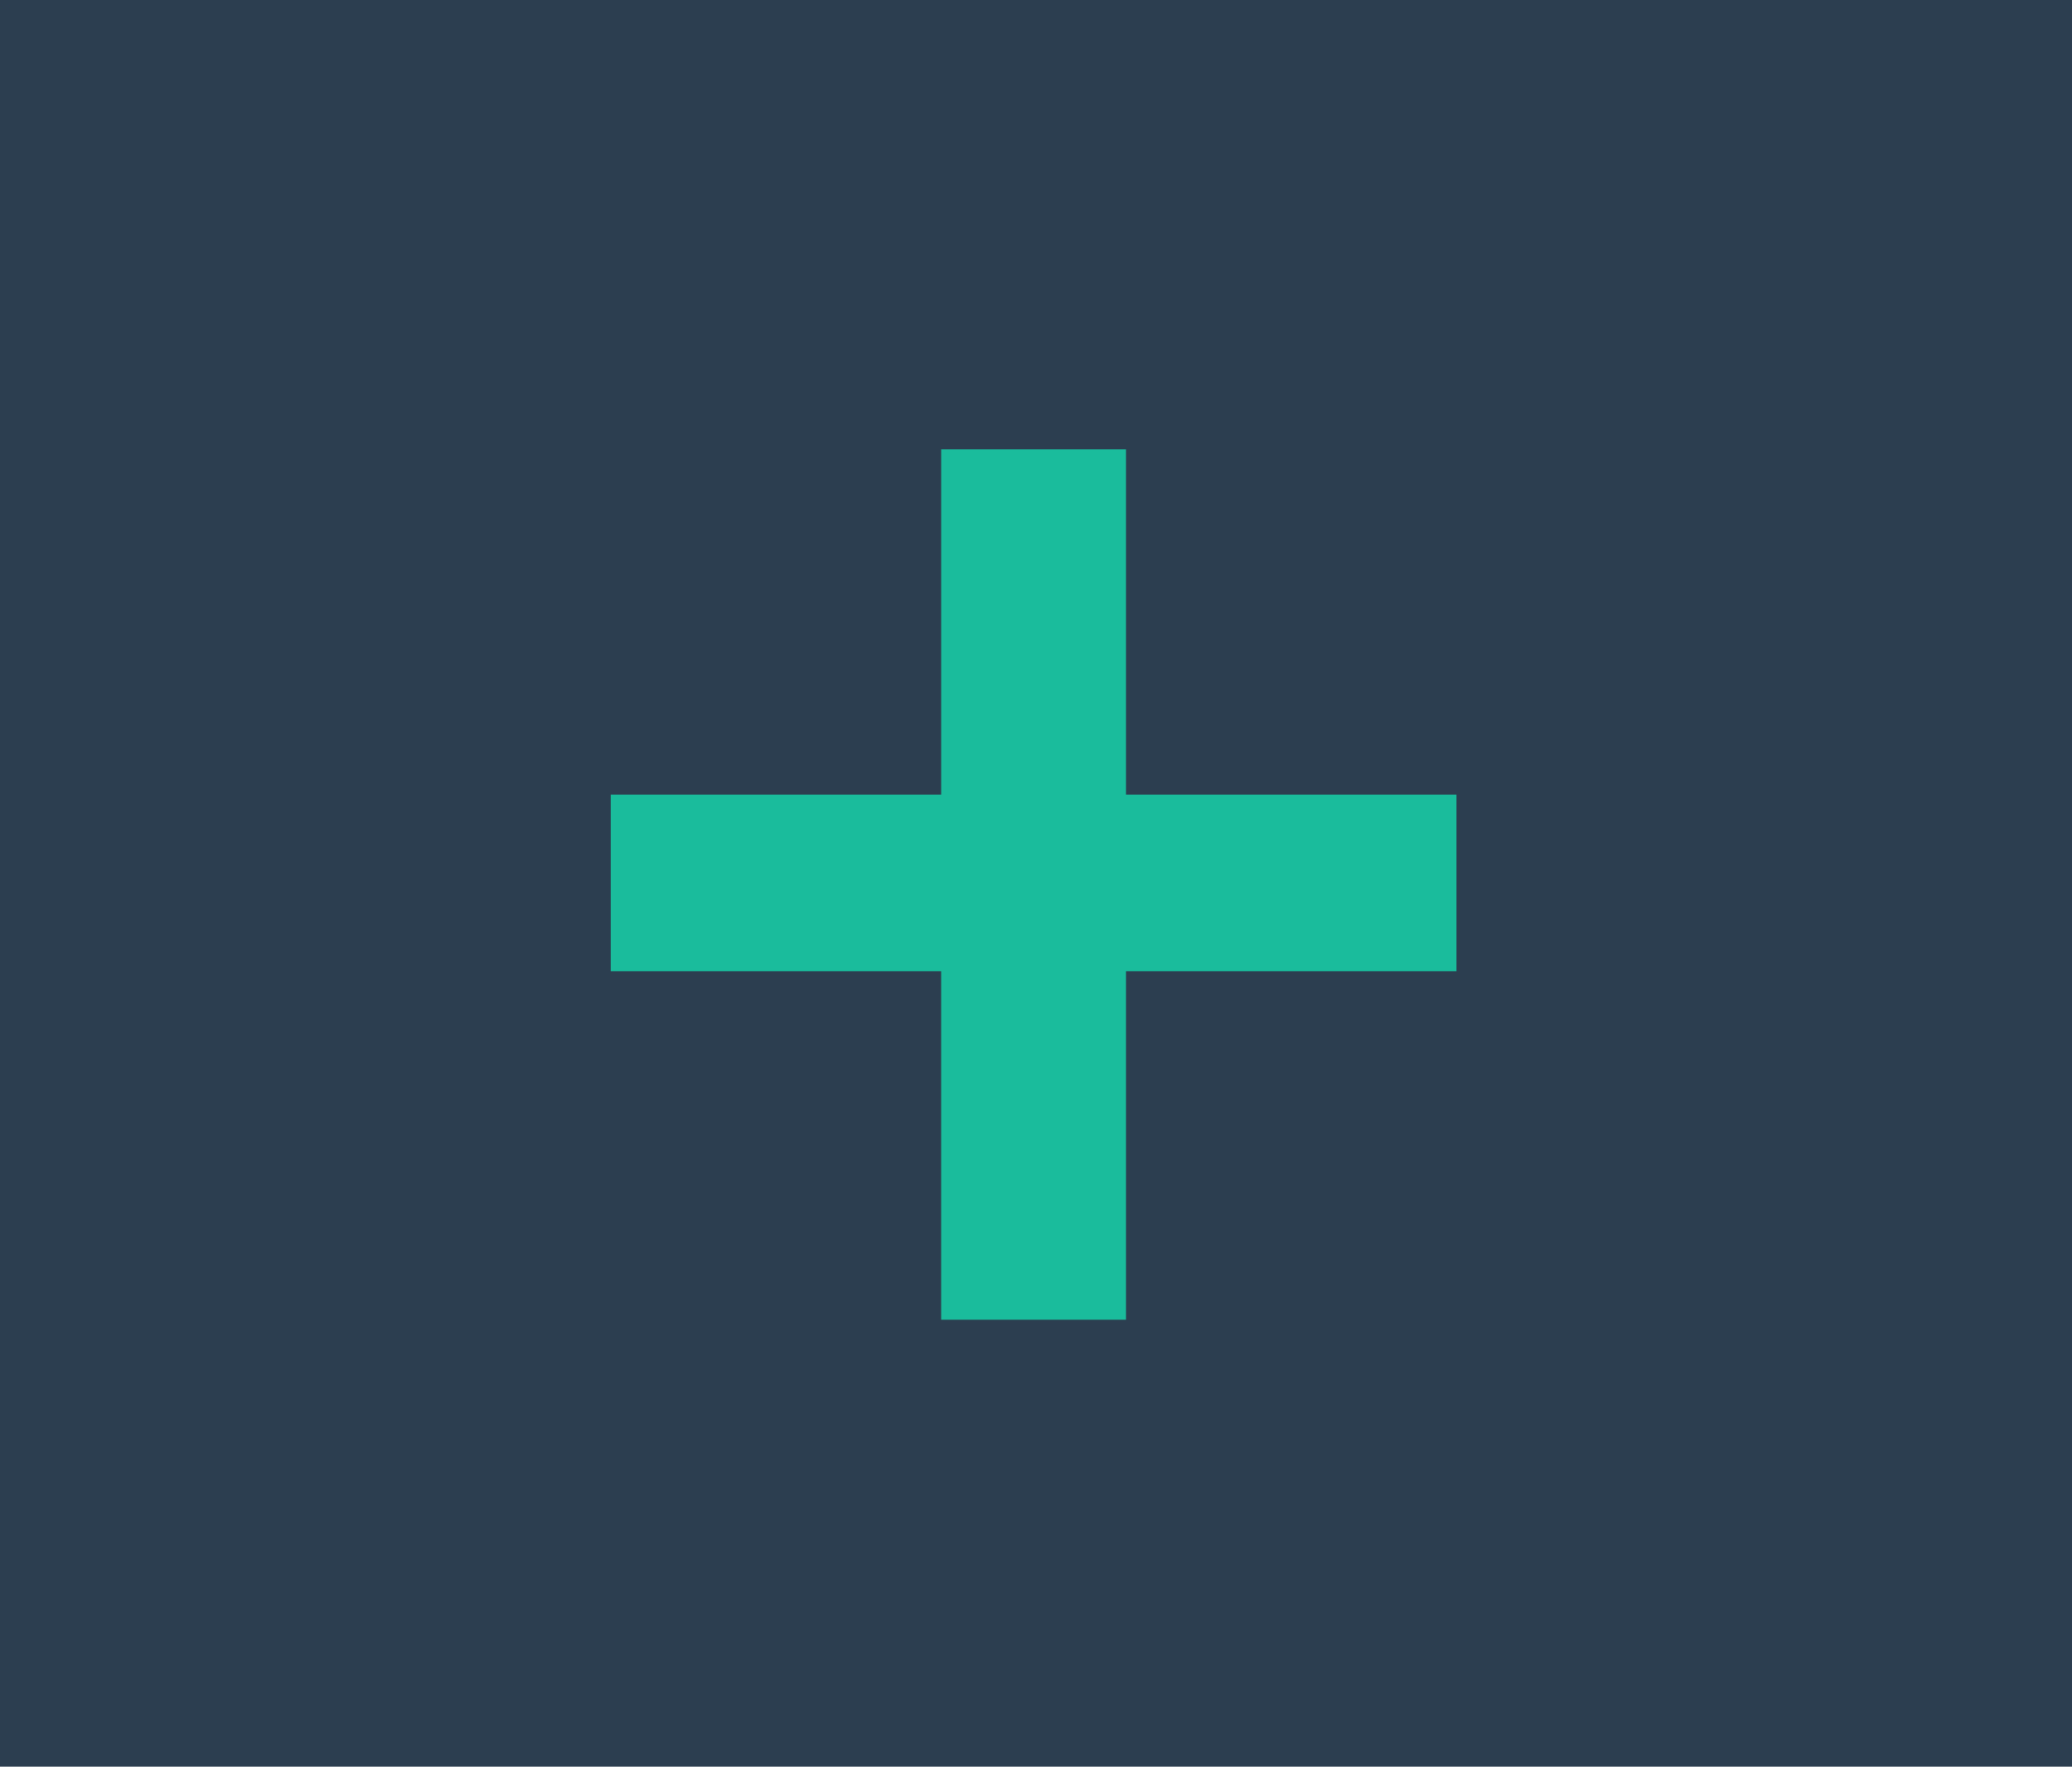
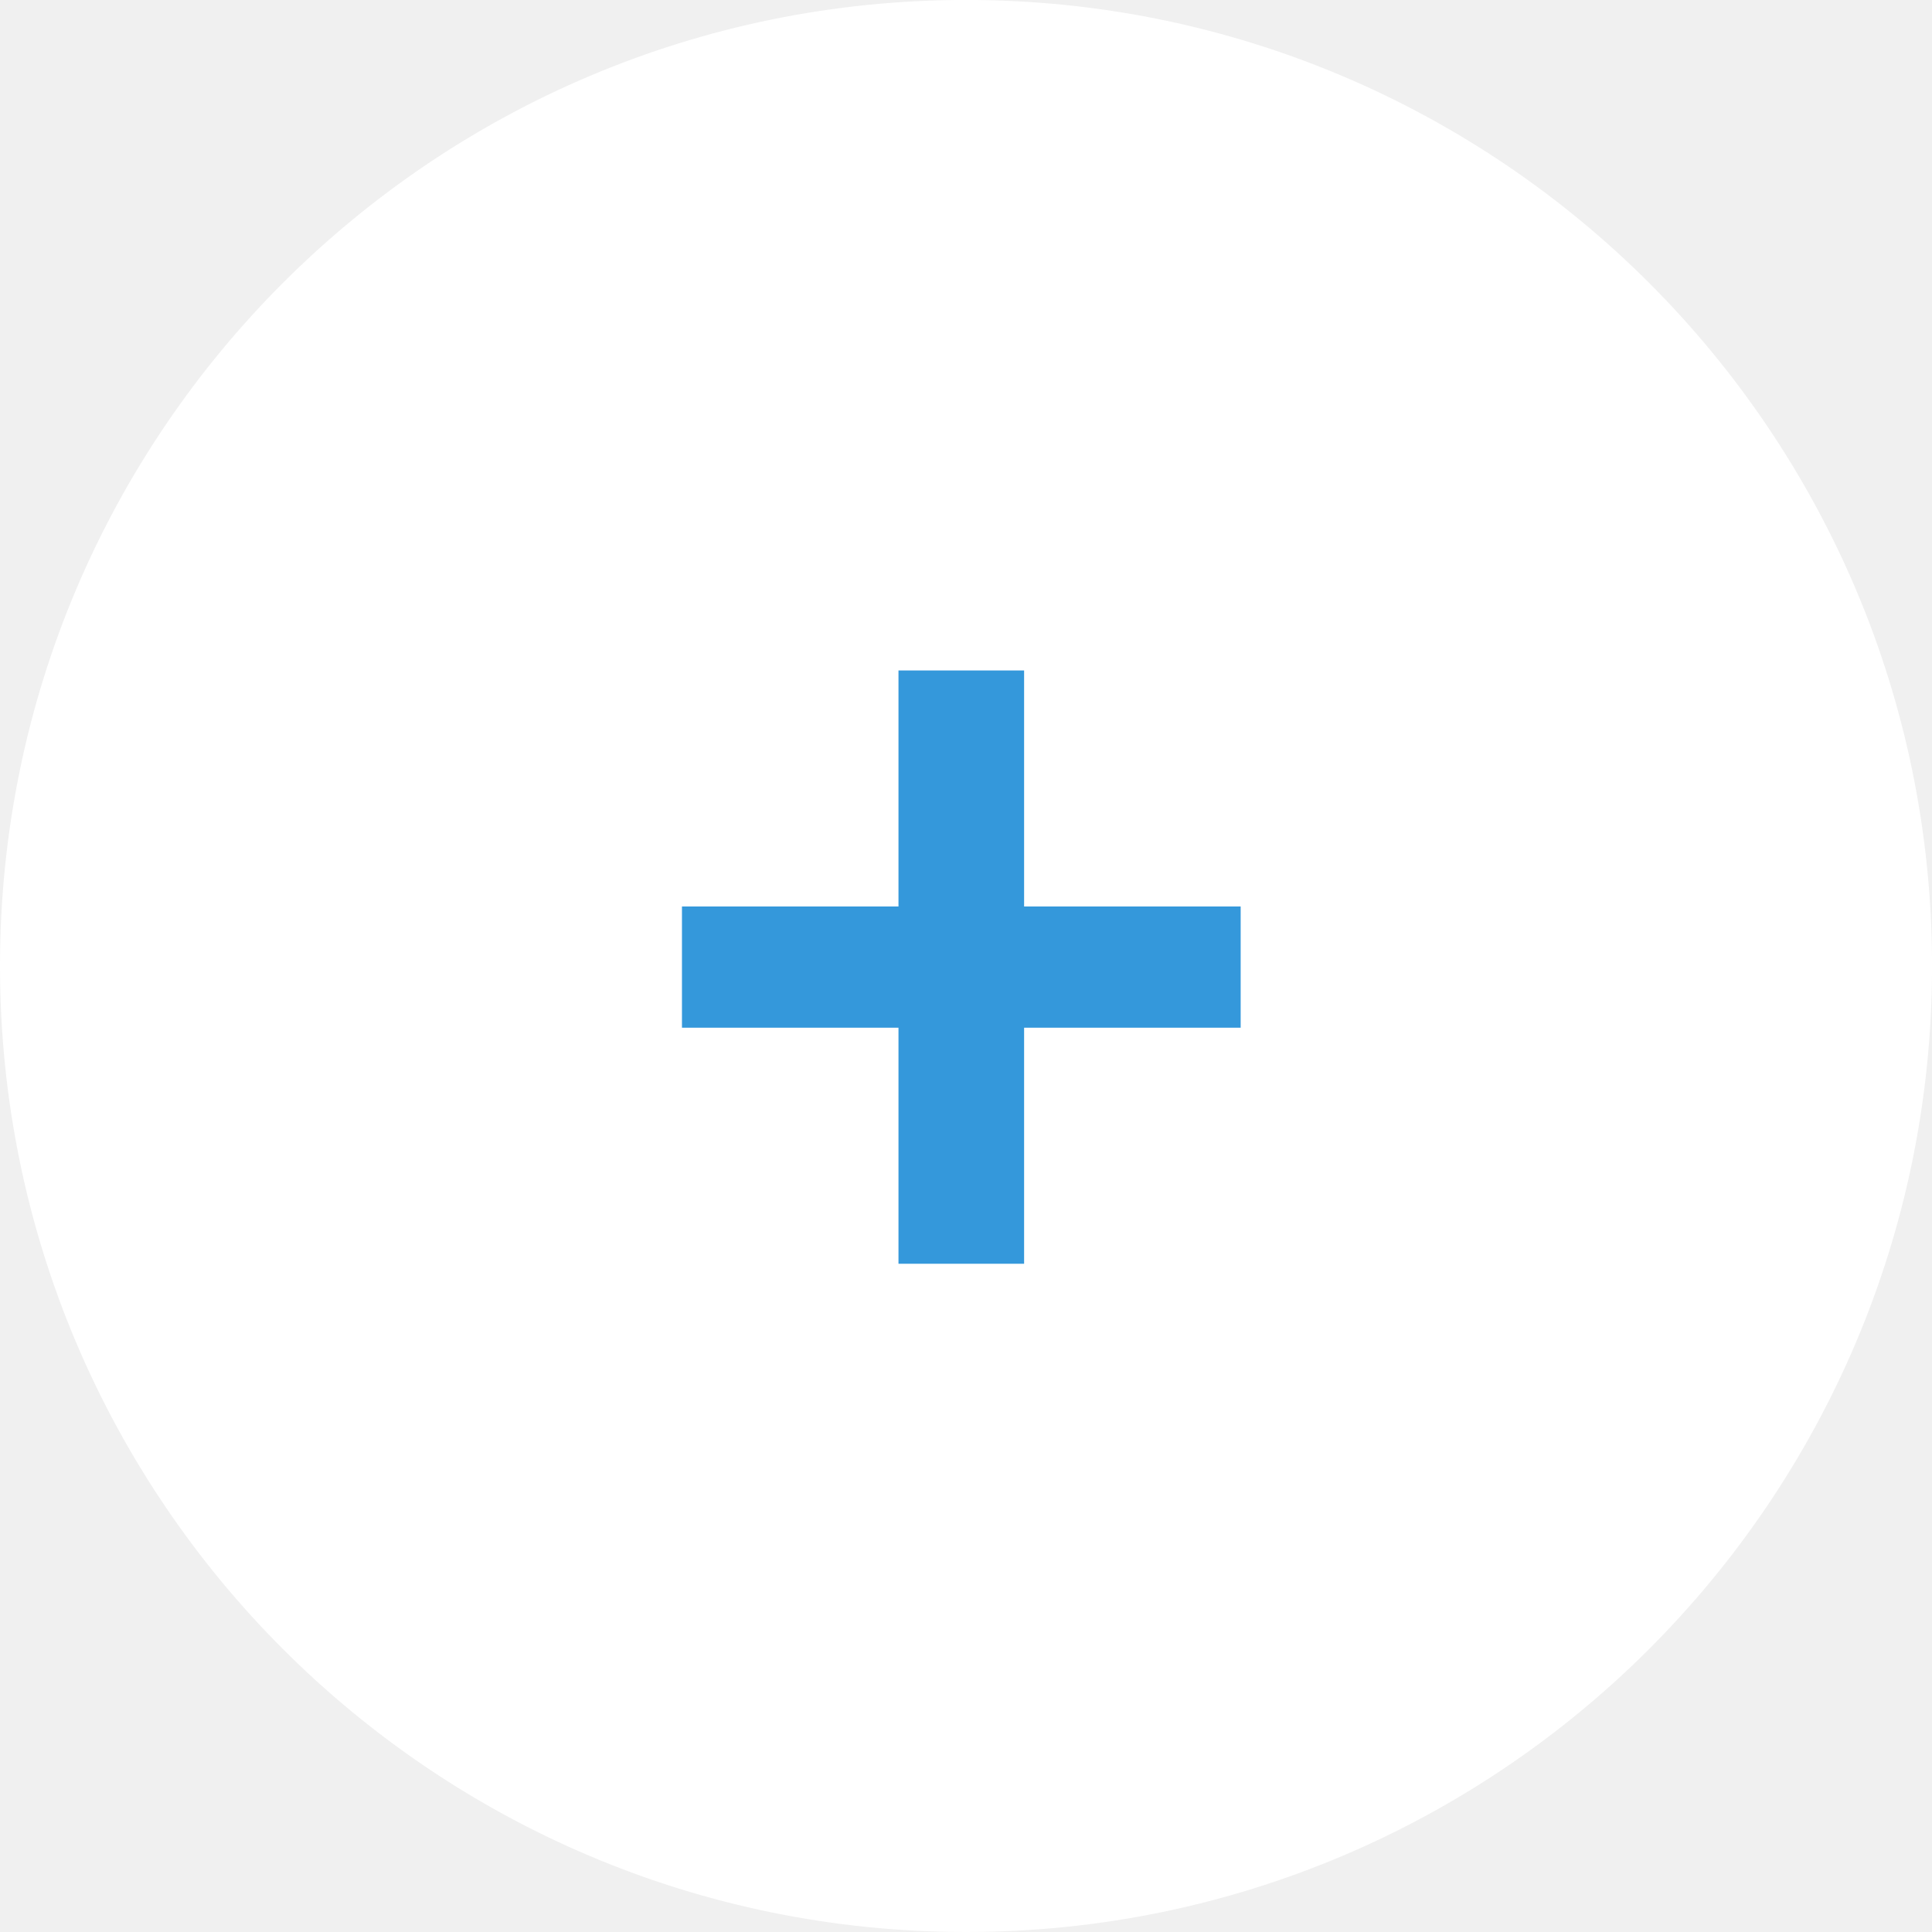
- <svg xmlns="http://www.w3.org/2000/svg" version="1.1" id="レイヤー_1" x="0px" y="0px" width="95px" height="81px" viewBox="0 0 95 81" enable-background="new 0 0 95 81" xml:space="preserve">
-   <g id="svg_71">
-     <rect x="0" y="0" fill="#2C3E50" width="95" height="81" id="svg_73" />
-     <g id="svg_74">
-       <path id="svg_75" fill="#1ABC9C" d="m51.627,20.604v15.827h15.152v8.101h-15.152v15.977h-8.476v-15.977h-15.151v-8.101h15.152v-15.827h8.475l0,0z" />
-     </g>
+ <svg xmlns="http://www.w3.org/2000/svg" version="1.1" id="Layer_1" x="0px" y="0px" width="43.509px" height="43.509px" viewBox="0 0 43.509 43.509" enable-background="new 0 0 43.509 43.509" xml:space="preserve">
+   <circle fill="#FFFFFF" stroke="#FFFFFF" stroke-miterlimit="10" cx="21.755" cy="21.754" r="21.255" />
+   <g>
+     <path fill="#3498DB" d="M23.063,28.46h-2.829v-5.316h-4.876v-2.73h4.876v-5.315h2.829v5.315h4.877v2.73h-4.877V28.46z" />
  </g>
</svg>
